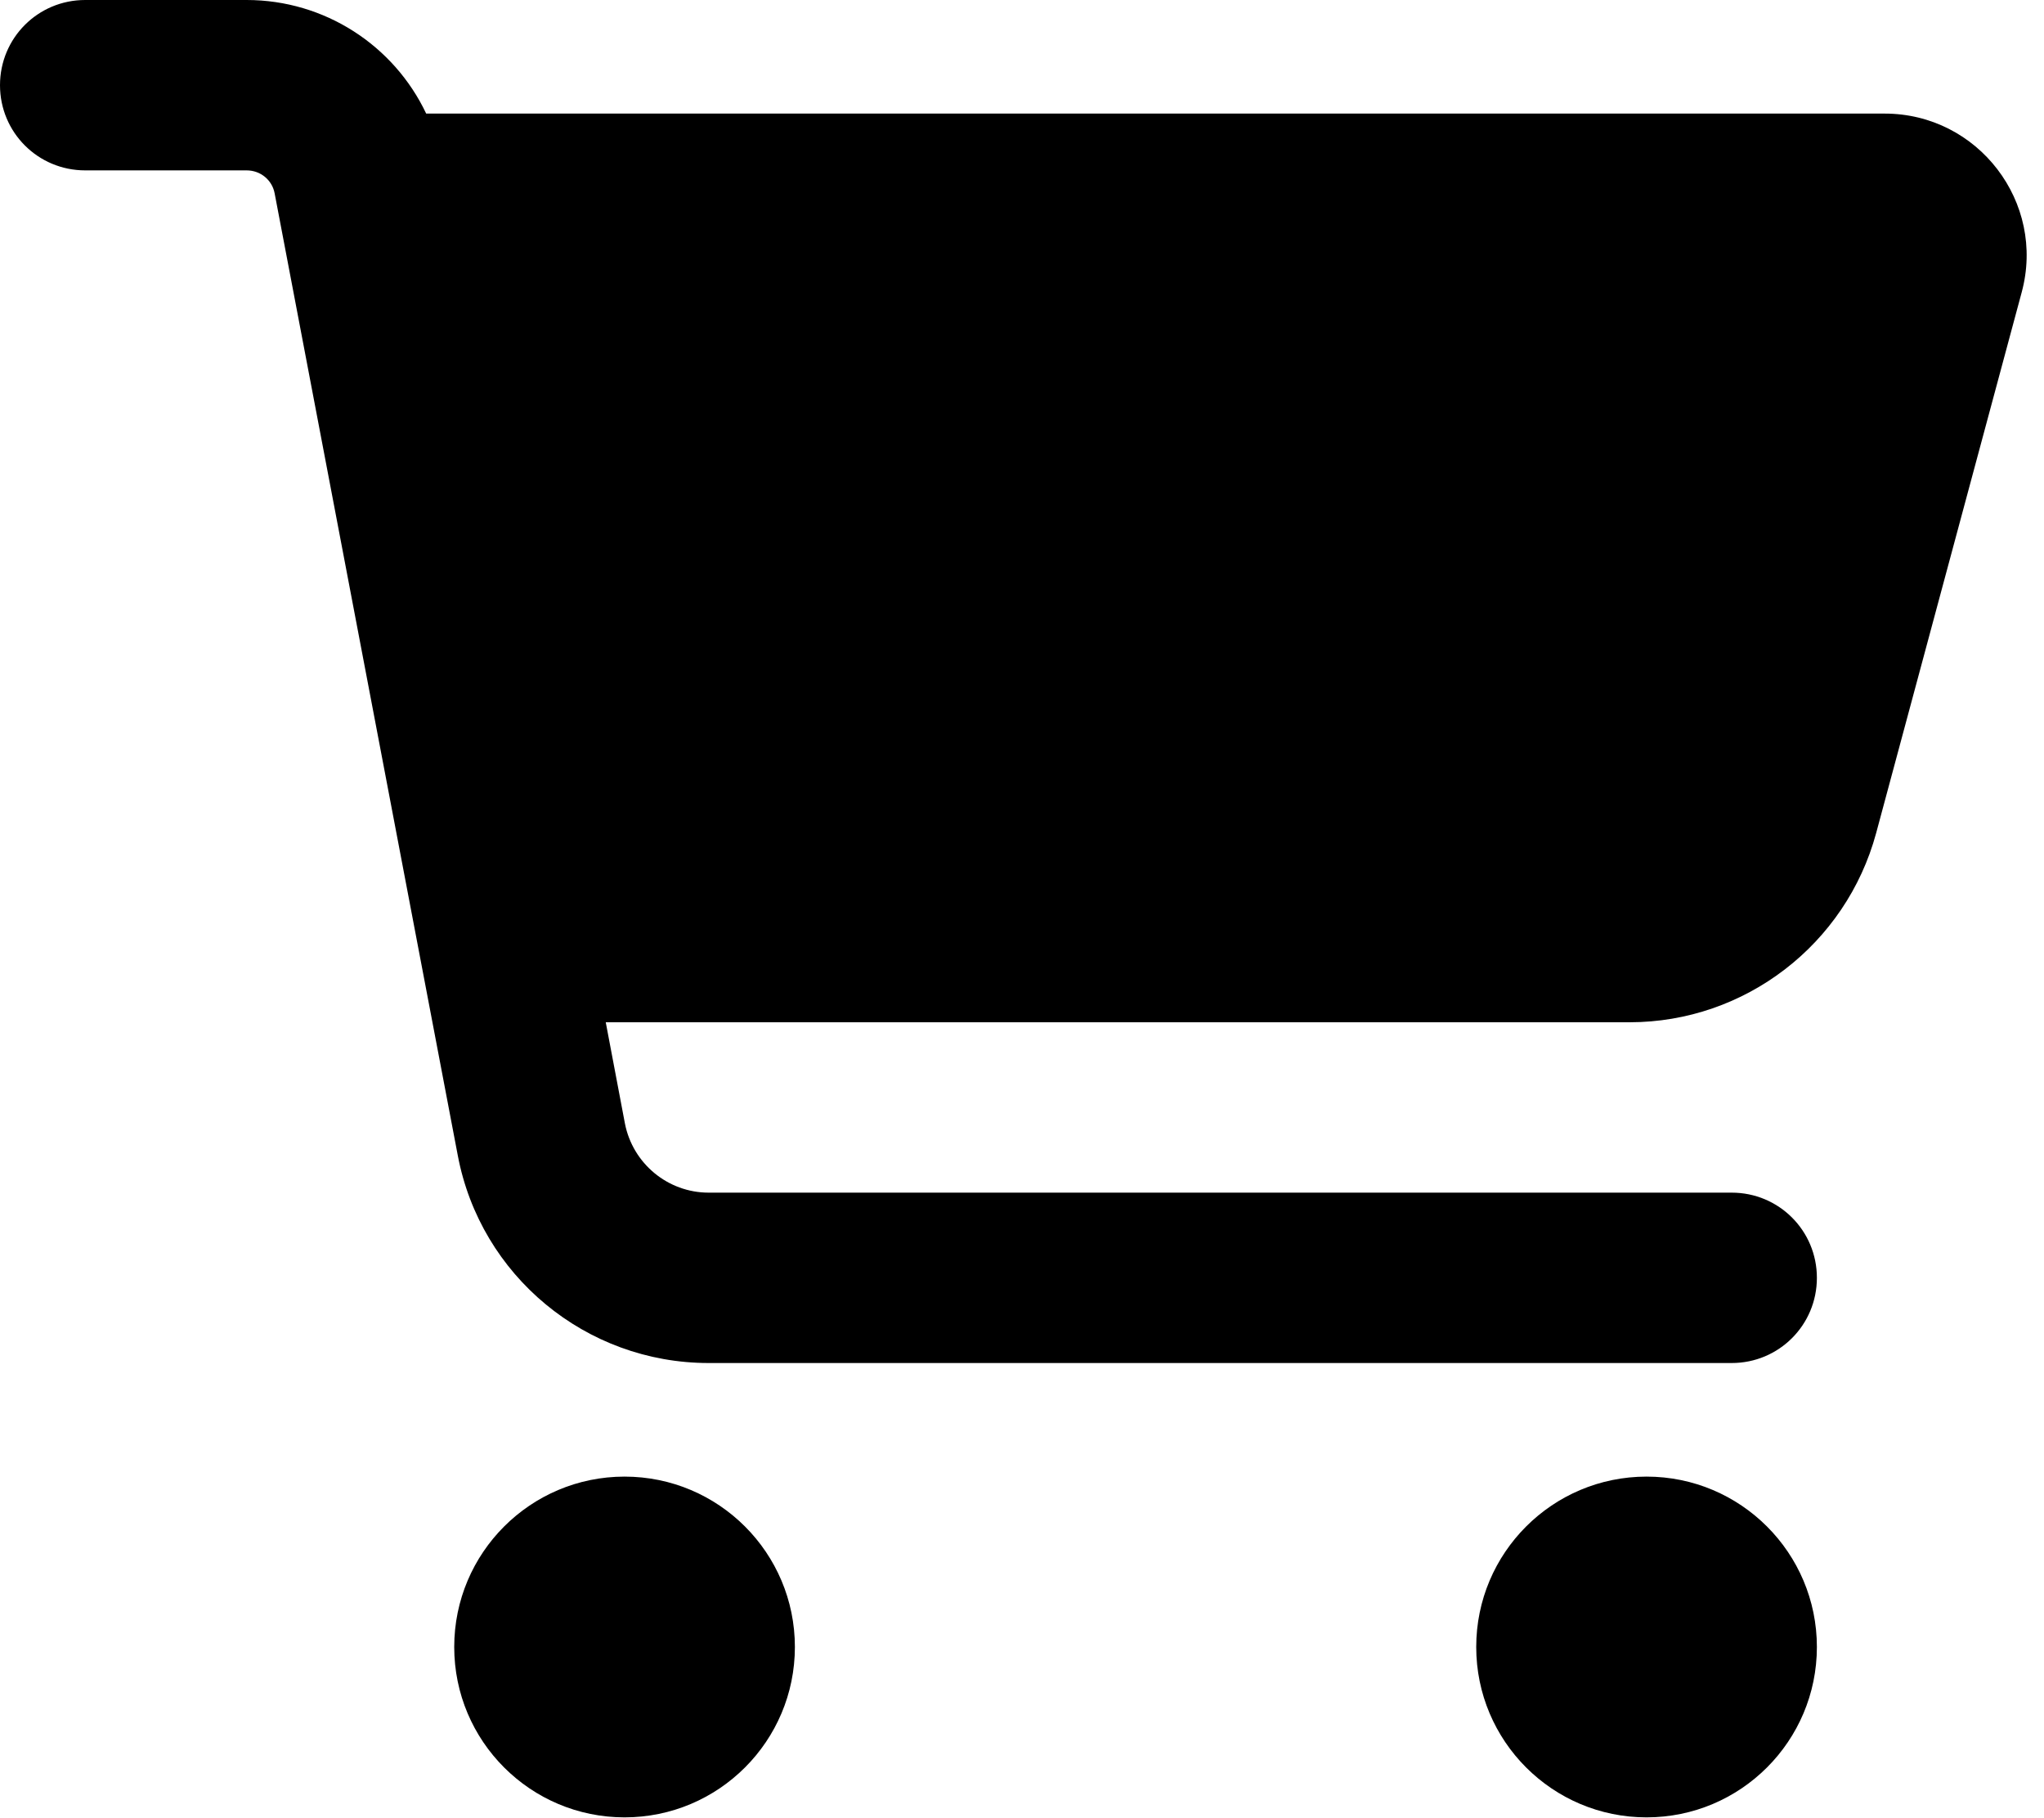
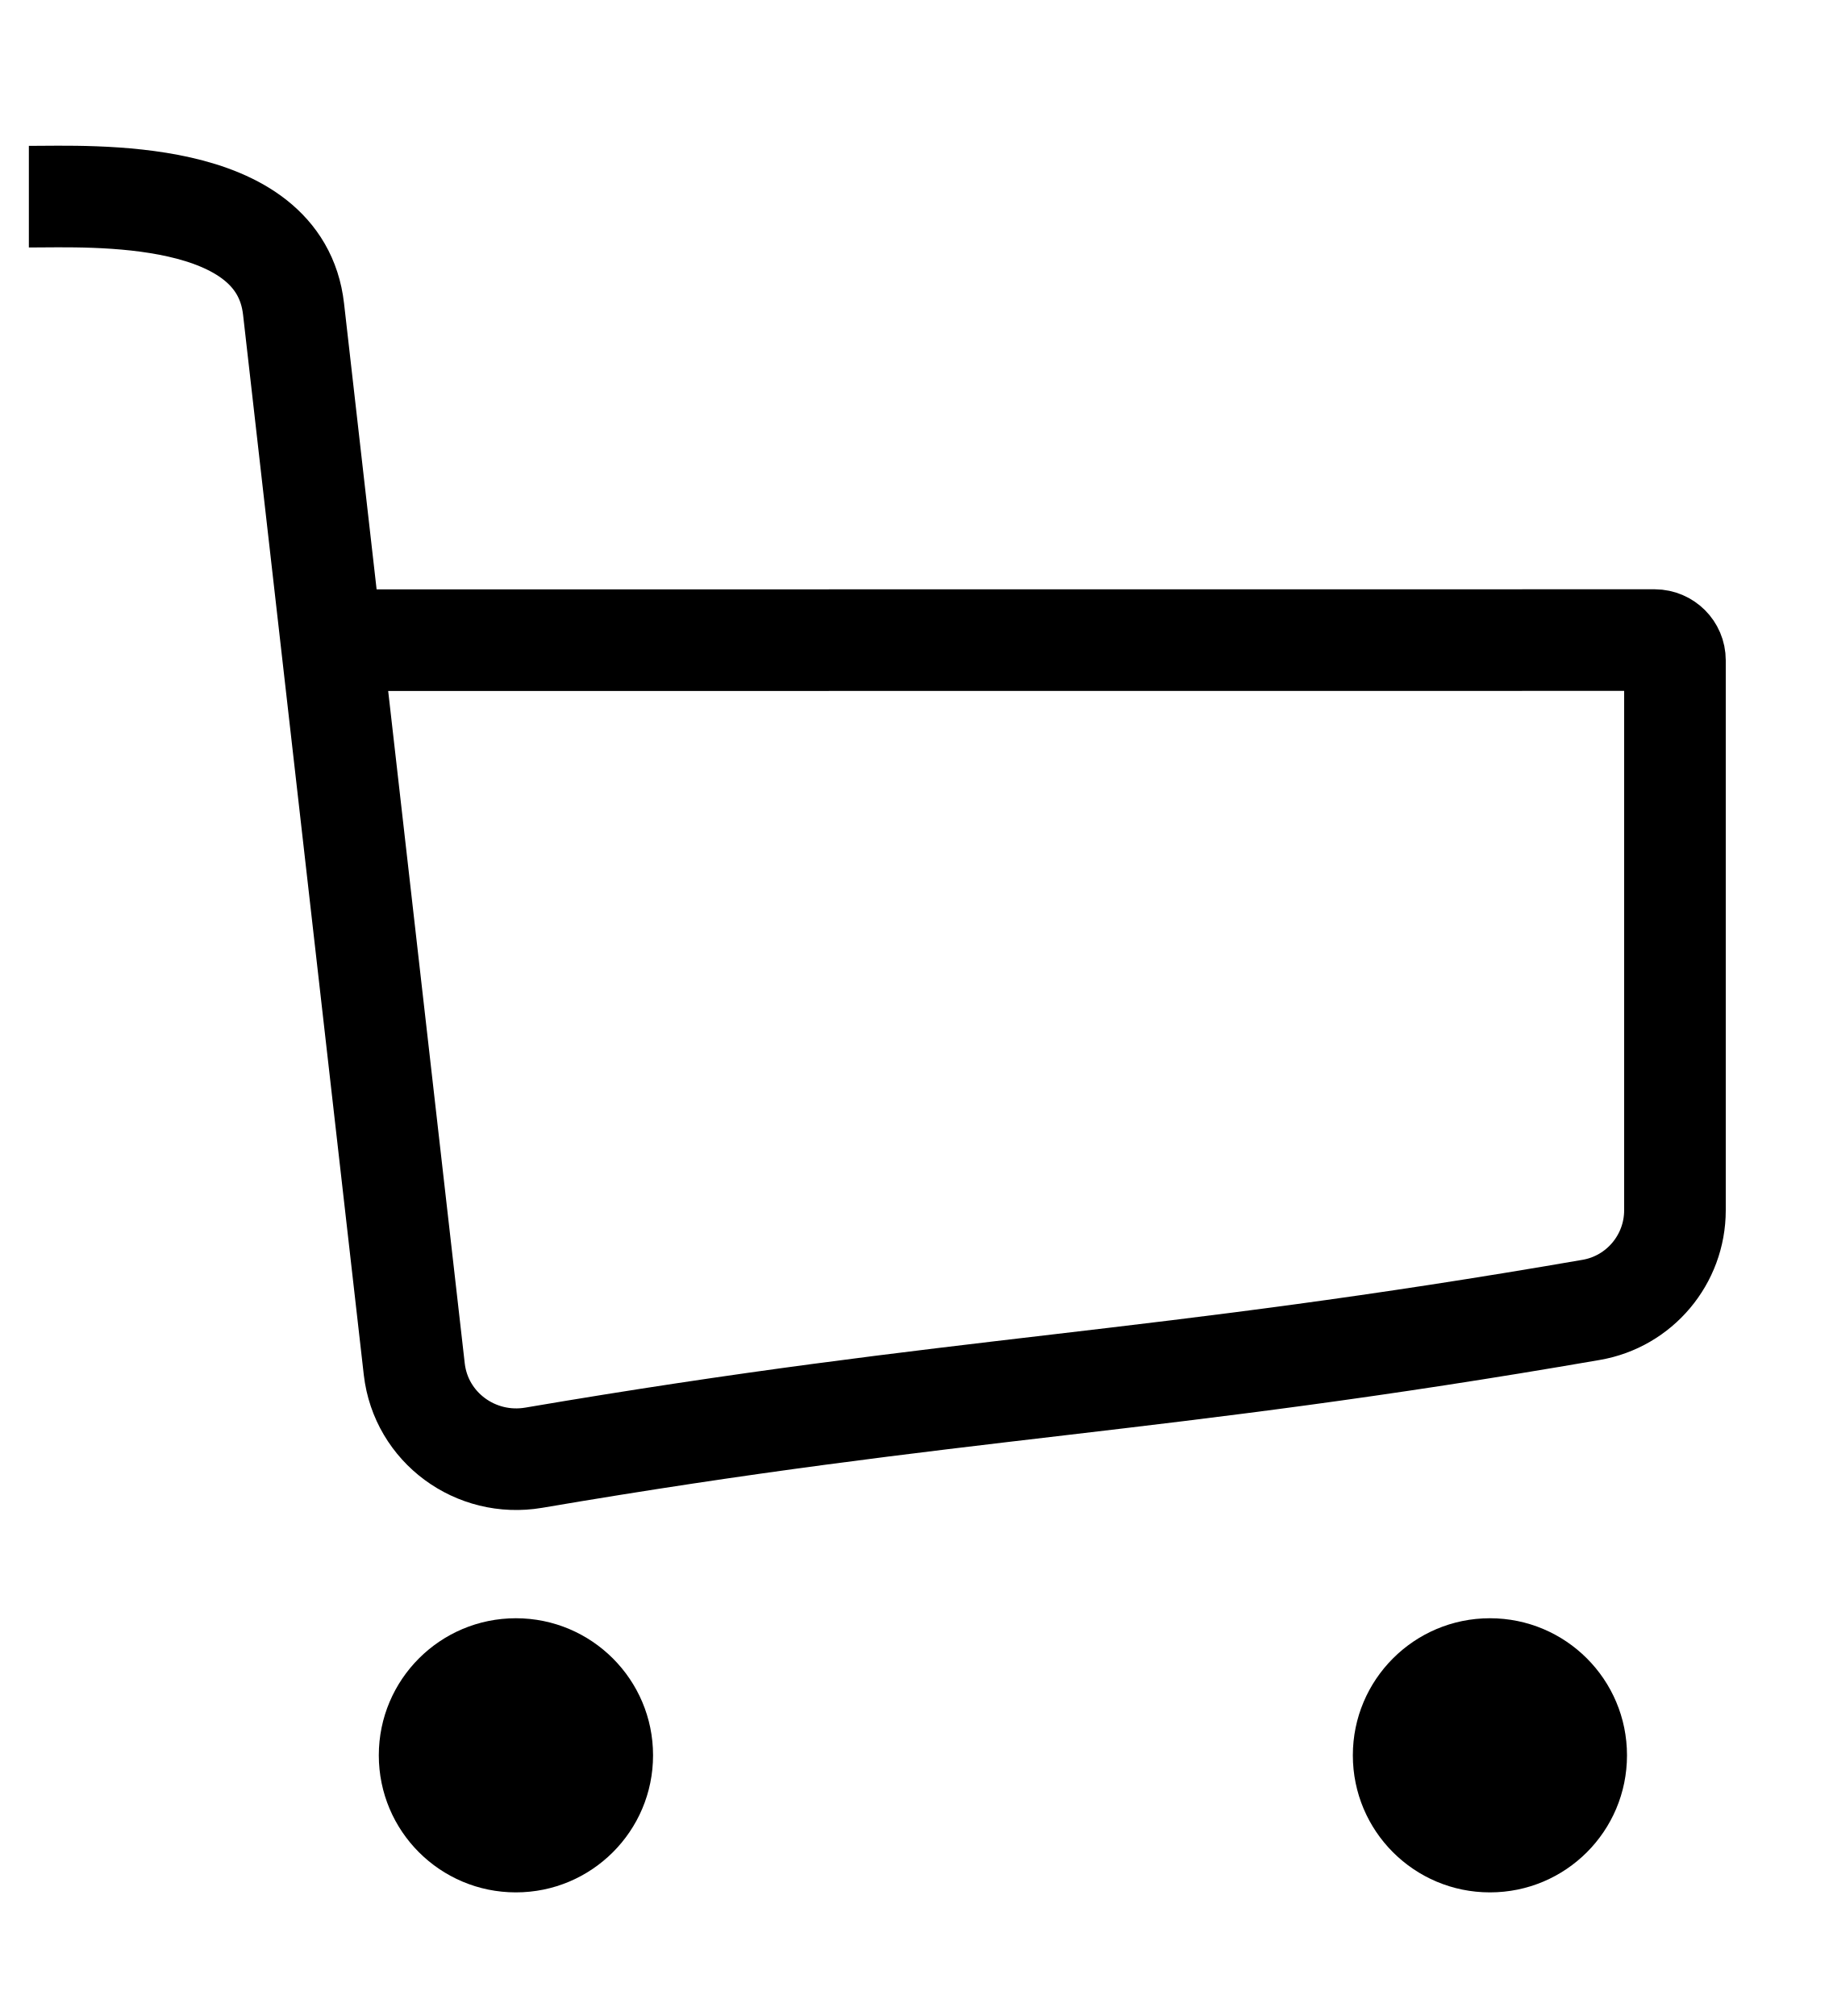
- <svg xmlns="http://www.w3.org/2000/svg" viewBox="0 0 576 512">
-   <path d="M0 24C0 10.7 10.7 0 24 0L69.5 0c22 0 41.5 12.8 50.6 32l411 0c26.3 0 45.5 25 38.6 50.4l-41 152.3c-8.5 31.4-37 53.3-69.5 53.3l-288.5 0 5.4 28.5c2.2 11.3 12.1 19.5 23.6 19.5L488 336c13.3 0 24 10.7 24 24s-10.7 24-24 24l-288.3 0c-34.6 0-64.3-24.6-70.7-58.5L77.4 54.5c-.7-3.8-4-6.5-7.9-6.5L24 48C10.7 48 0 37.3 0 24zM128 464a48 48 0 1 1 96 0 48 48 0 1 1 -96 0zm336-48a48 48 0 1 1 0 96 48 48 0 1 1 0-96z" />
+ <svg class="icon icon-cart" aria-hidden="true" focusable="false">
+   <use href="#icon-cart">
+     <svg id="icon-cart" fill="none" viewBox="0 0 18 19">
+       <path d="M3.093 5.88L16.285 5.879V5.879C16.395 5.88 16.484 5.968 16.484 6.078V11.491C16.484 11.974 16.136 12.389 15.66 12.471C11.328 13.221 9.497 13.203 5.253 13.926C4.682 14.023 4.143 13.629 4.077 13.054C3.774 10.396 2.998 3.585 2.889 2.621C2.753 1.42 0.905 1.515 0.284 1.515" stroke="currentColor" />
+       <path d="M13.314 16.855C13.314 17.601 13.918 18.204 14.663 18.204C15.409 18.204 16.012 17.601 16.012 16.855C16.012 16.11 15.409 15.506 14.663 15.506C13.918 15.506 13.314 16.11 13.314 16.855Z" fill="currentColor" />
+       <path d="M3.728 16.855C3.728 17.601 4.332 18.204 5.077 18.204C5.822 18.204 6.427 17.601 6.427 16.855C6.427 16.11 5.822 15.506 5.077 15.506C4.332 15.506 3.728 16.11 3.728 16.855Z" fill="currentColor" />
+     </svg>
+   </use>
</svg>
